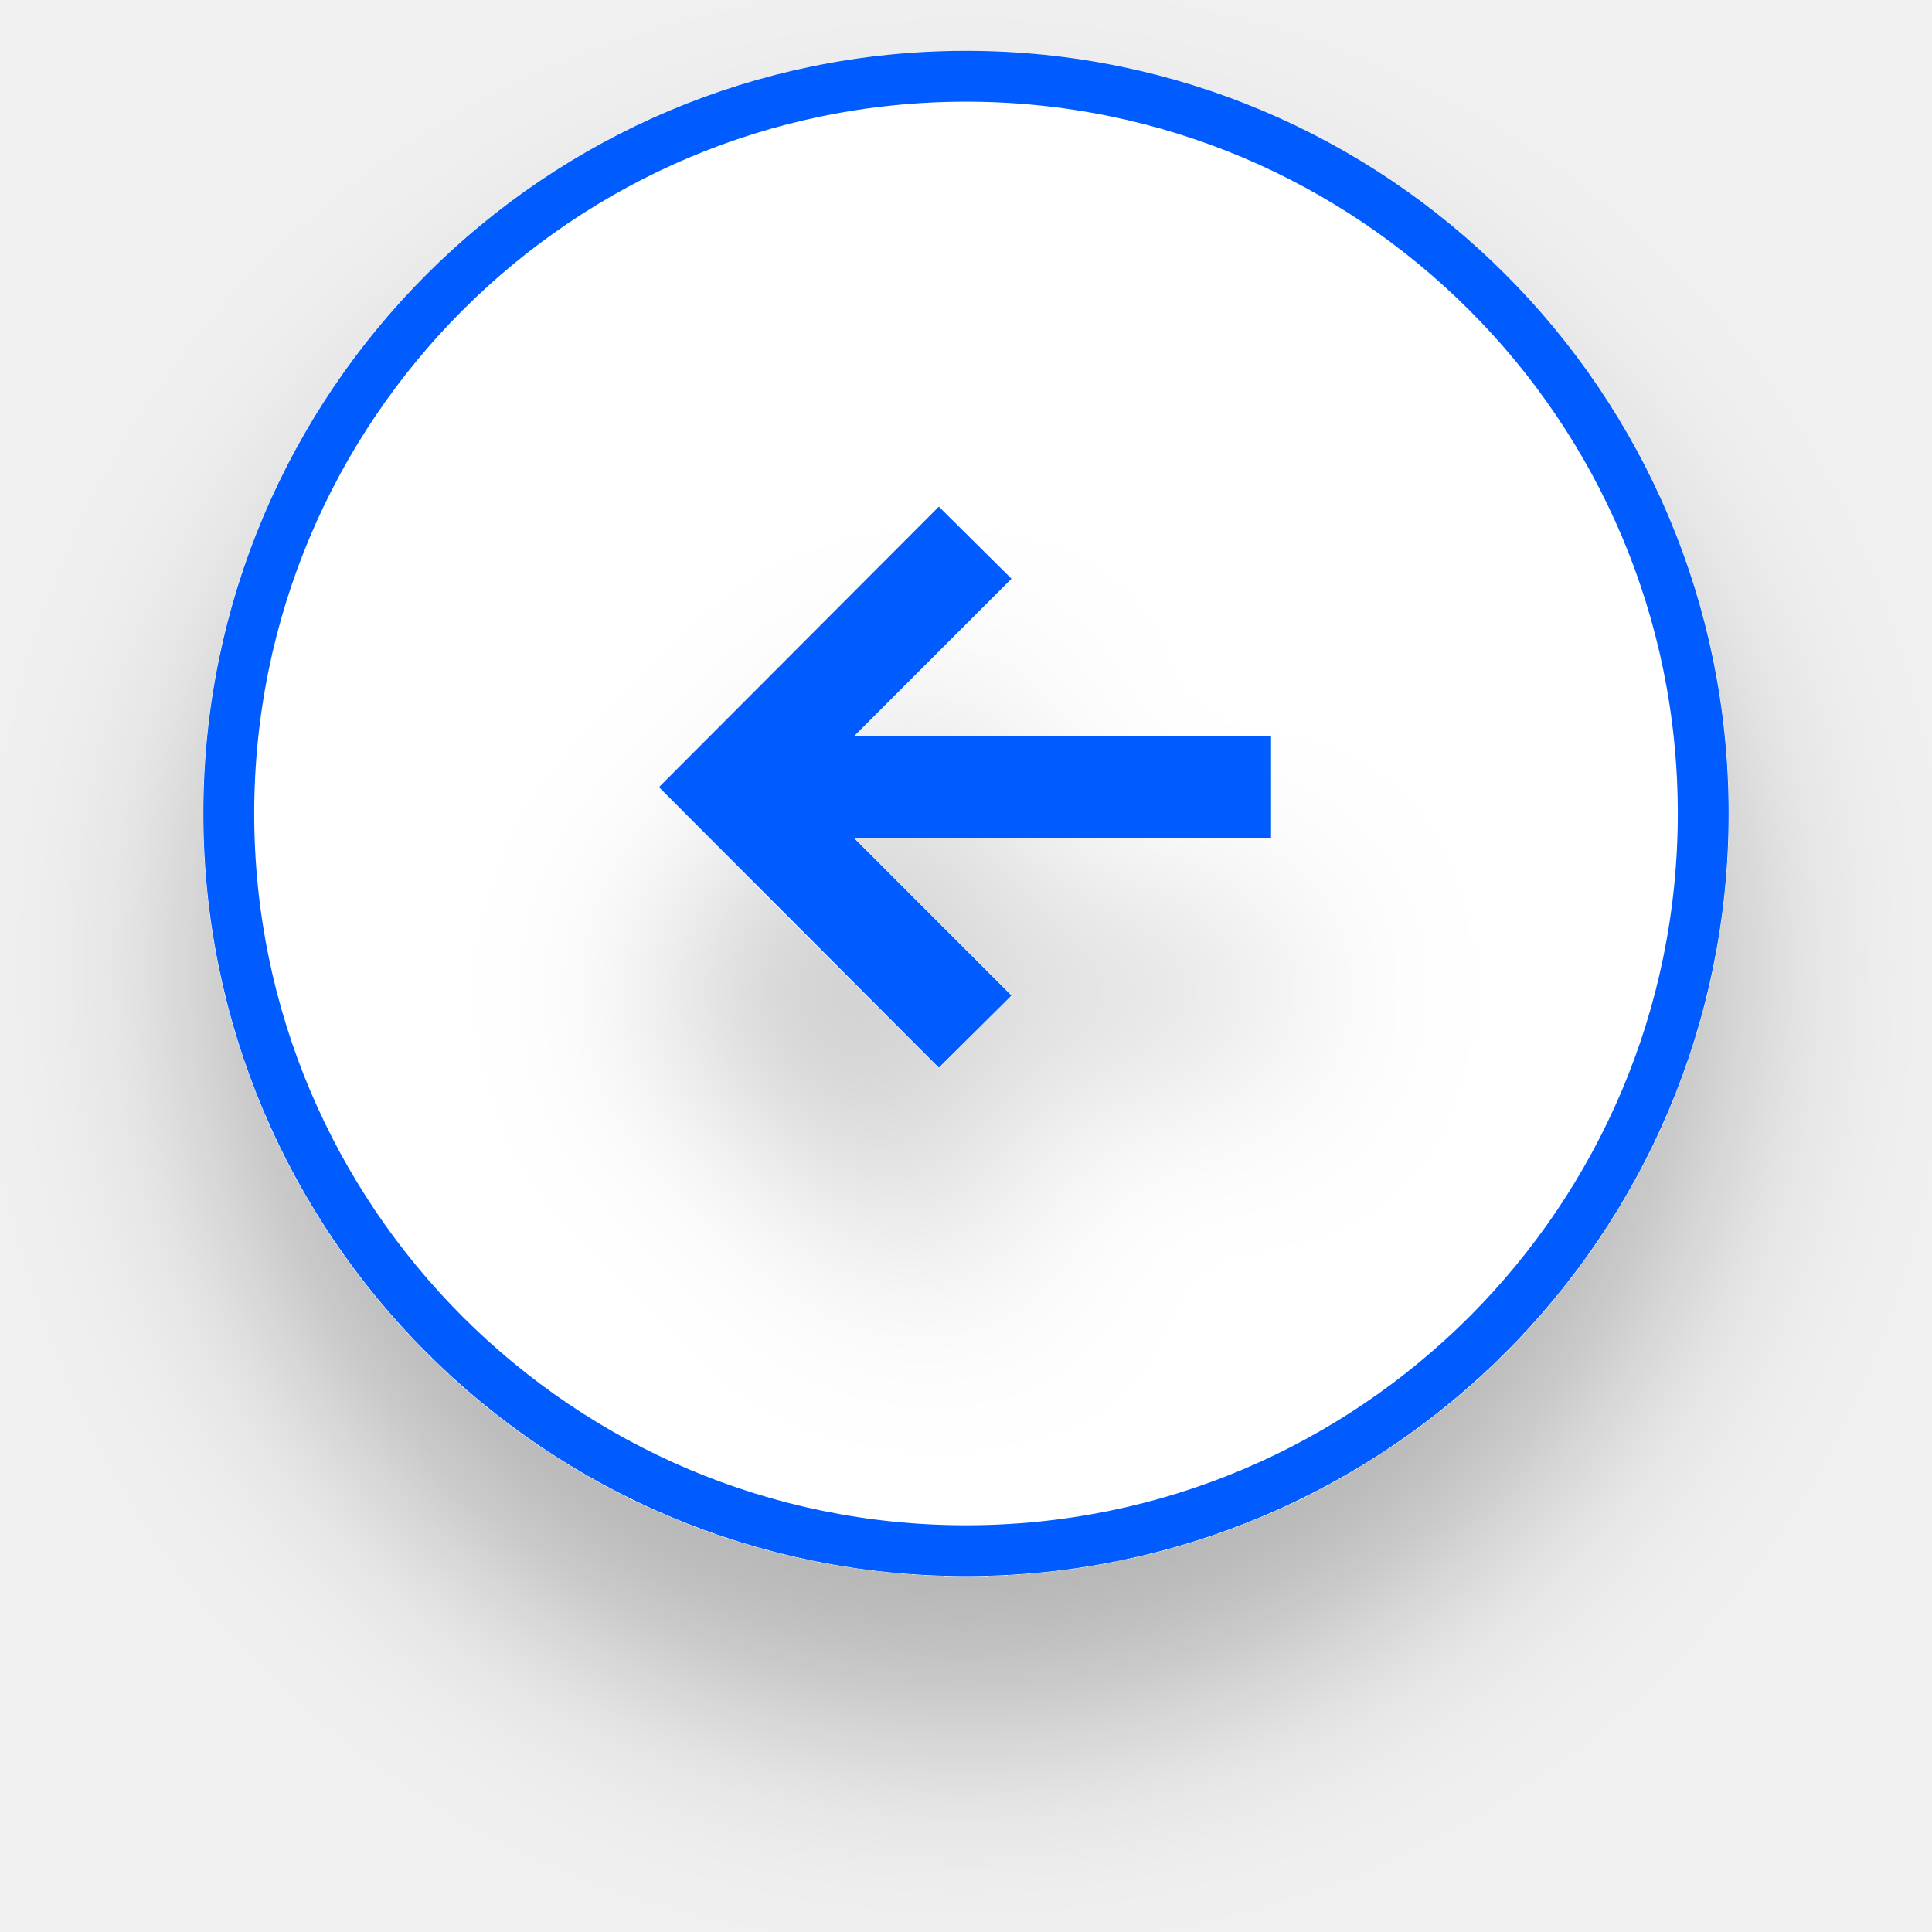
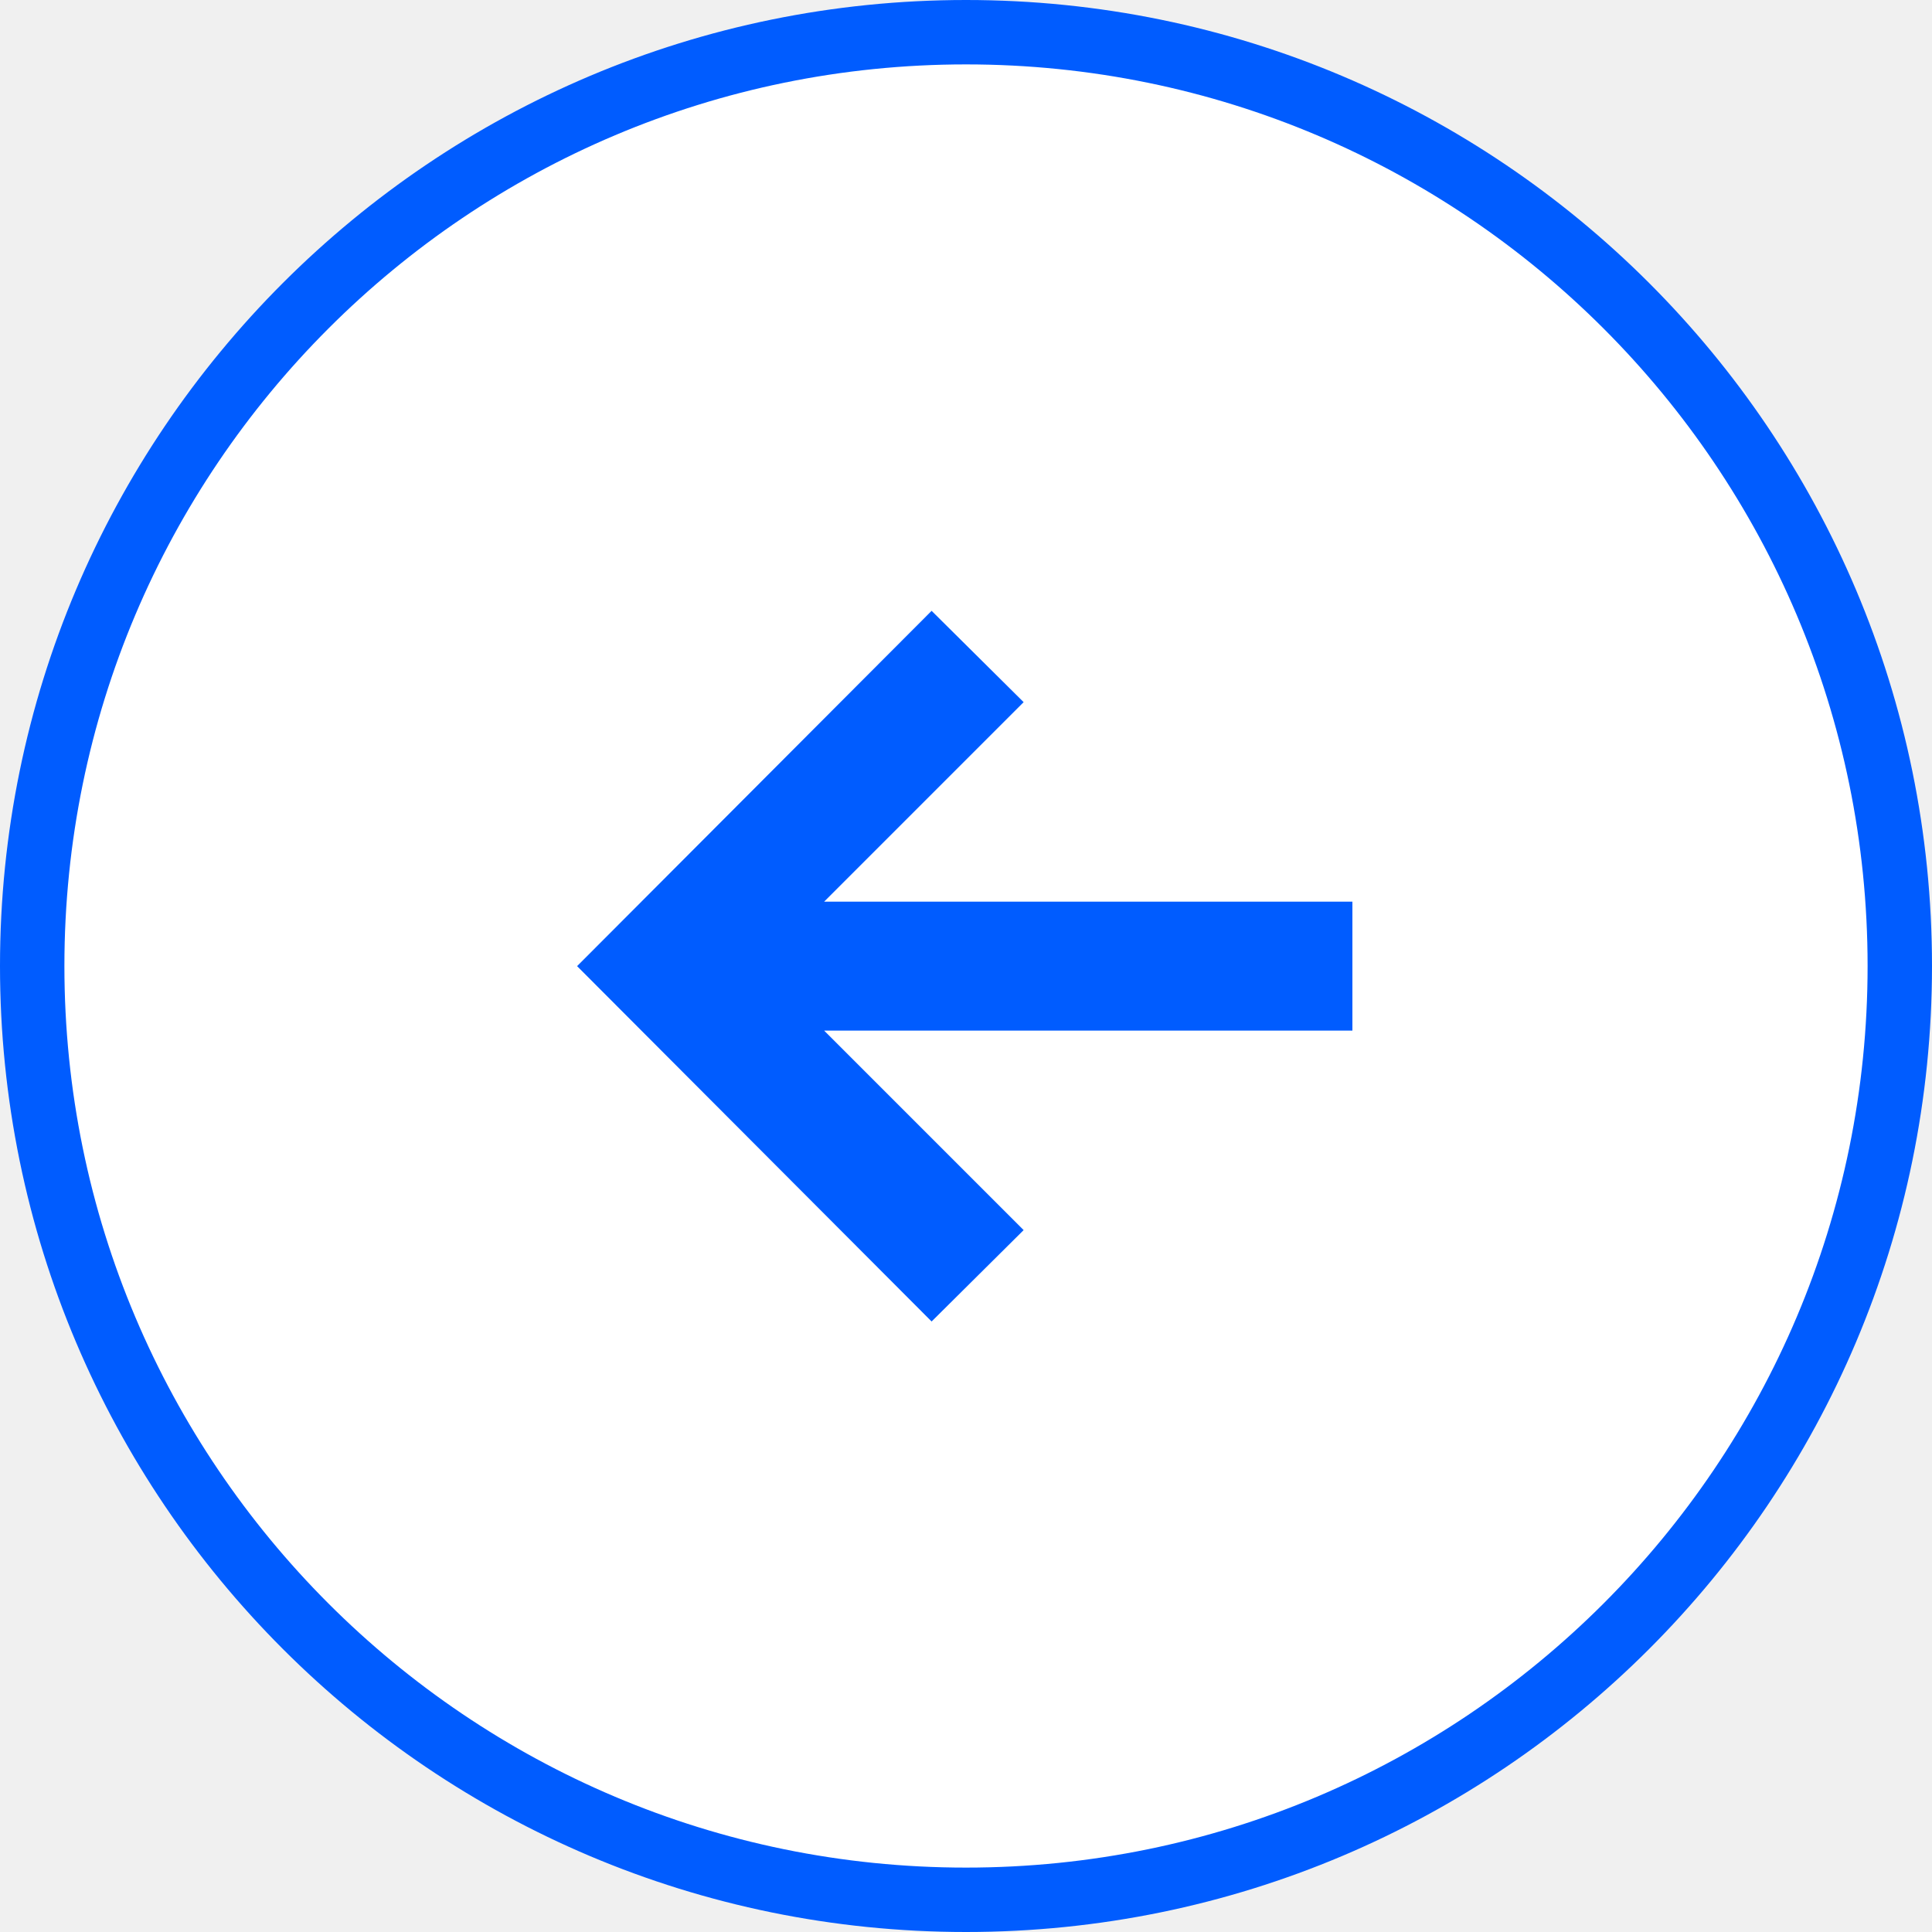
- <svg xmlns="http://www.w3.org/2000/svg" width="38" height="38" viewBox="0 0 38 38" fill="none">
-   <g filter="url(#filter0_d_15_640)">
-     <circle cx="19" cy="16" r="15" transform="rotate(-180 19 16)" fill="white" />
-     <circle cx="19" cy="16" r="14.5" transform="rotate(-180 19 16)" stroke="#005CFF" />
-   </g>
-   <g filter="url(#filter1_d_15_640)">
-     <path d="M18.466 21L19.895 19.581L16.797 16.483L25 16.483L25 14.481L16.797 14.481L19.895 11.383L18.466 9.965L12.961 15.482L18.466 21Z" fill="#005CFF" />
-   </g>
-   <defs>
-     <filter id="filter0_d_15_640" x="0" y="0" width="38" height="38" filterUnits="userSpaceOnUse" color-interpolation-filters="sRGB">
-       <feFlood flood-opacity="0" result="BackgroundImageFix" />
-       <feColorMatrix in="SourceAlpha" type="matrix" values="0 0 0 0 0 0 0 0 0 0 0 0 0 0 0 0 0 0 127 0" result="hardAlpha" />
-       <feOffset dy="3" />
-       <feGaussianBlur stdDeviation="2" />
-       <feComposite in2="hardAlpha" operator="out" />
-       <feColorMatrix type="matrix" values="0 0 0 0 0 0 0 0 0 0 0 0 0 0 0 0 0 0 0.25 0" />
-       <feBlend mode="normal" in2="BackgroundImageFix" result="effect1_dropShadow_15_640" />
-       <feBlend mode="normal" in="SourceGraphic" in2="effect1_dropShadow_15_640" result="shape" />
-     </filter>
-     <filter id="filter1_d_15_640" x="8.961" y="9.965" width="20.039" height="19.035" filterUnits="userSpaceOnUse" color-interpolation-filters="sRGB">
-       <feFlood flood-opacity="0" result="BackgroundImageFix" />
-       <feColorMatrix in="SourceAlpha" type="matrix" values="0 0 0 0 0 0 0 0 0 0 0 0 0 0 0 0 0 0 127 0" result="hardAlpha" />
-       <feOffset dy="4" />
-       <feGaussianBlur stdDeviation="2" />
-       <feComposite in2="hardAlpha" operator="out" />
-       <feColorMatrix type="matrix" values="0 0 0 0 0 0 0 0 0 0 0 0 0 0 0 0 0 0 0.25 0" />
-       <feBlend mode="normal" in2="BackgroundImageFix" result="effect1_dropShadow_15_640" />
-       <feBlend mode="normal" in="SourceGraphic" in2="effect1_dropShadow_15_640" result="shape" />
-     </filter>
-   </defs>
+ <svg xmlns="http://www.w3.org/2000/svg" width="30" height="30" viewBox="0 0 30 30" fill="none">
+   <circle cx="15" cy="15" r="14.5" fill="white" stroke="#005CFF" />
+   <path d="M14.466 20.52L15.895 19.101L12.797 16.003H21V14.001H12.797L15.895 10.903L14.466 9.485L8.961 15.002L14.466 20.52Z" fill="#005CFF" />
</svg>
